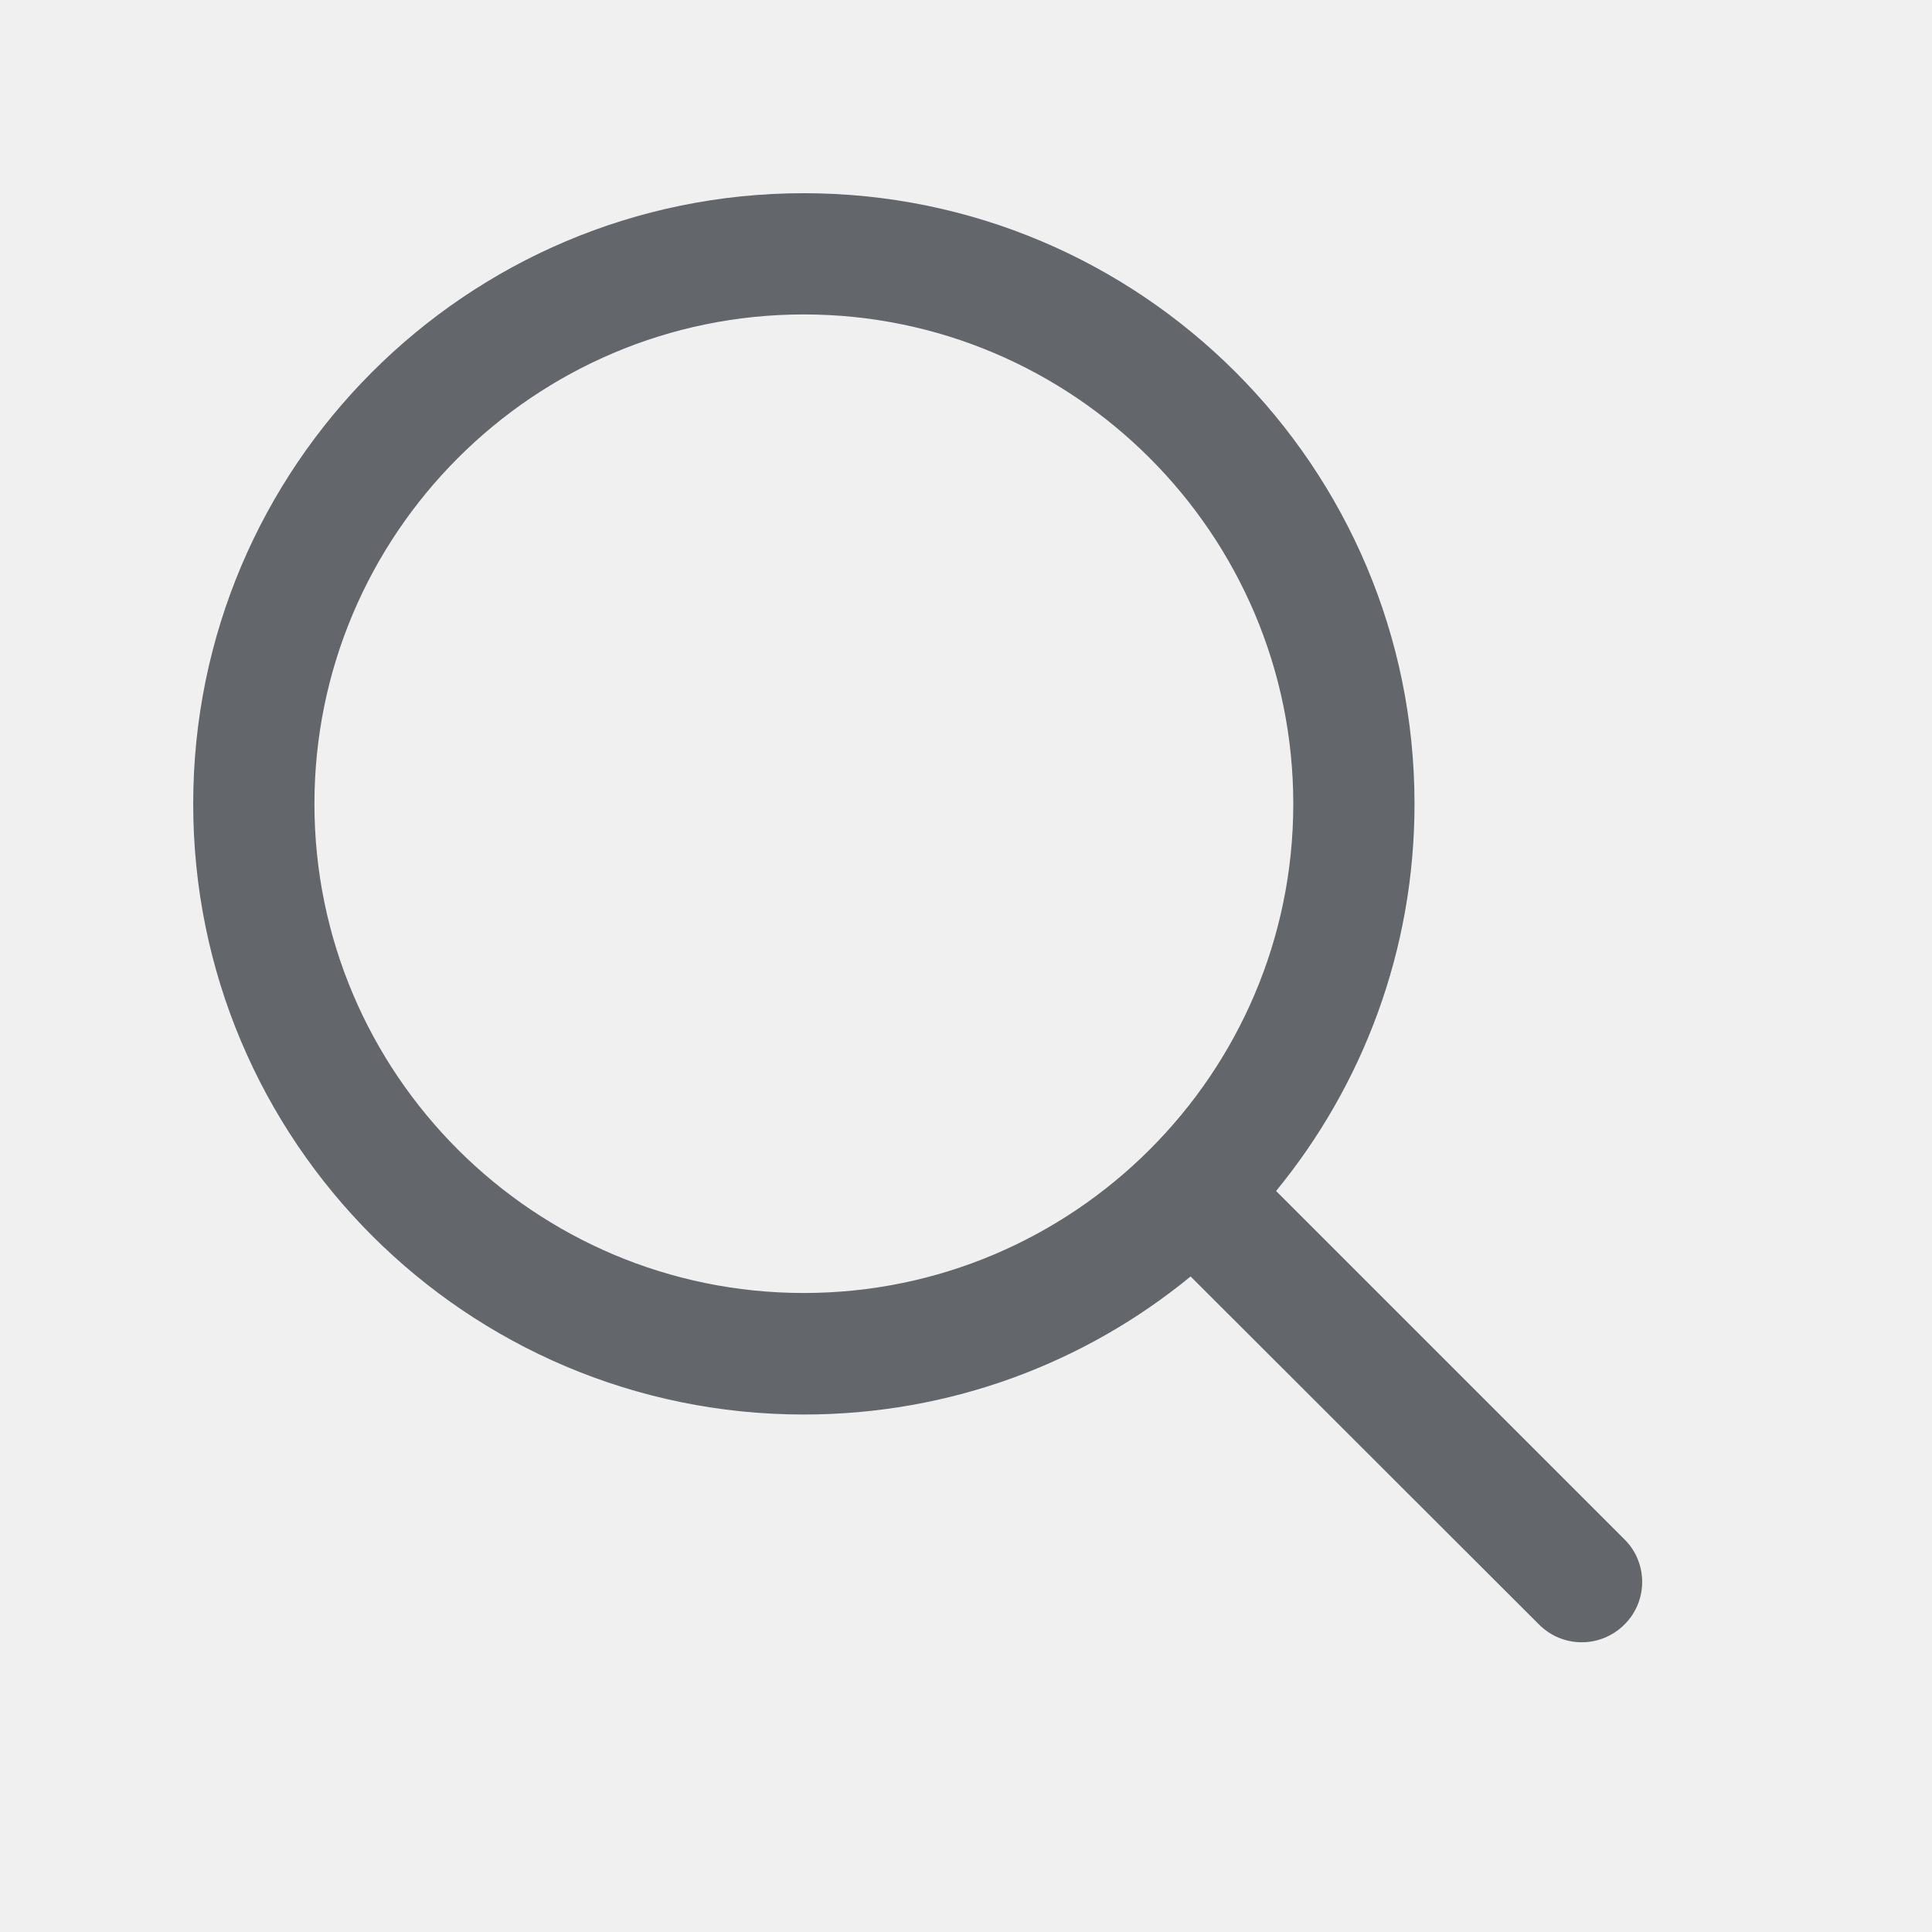
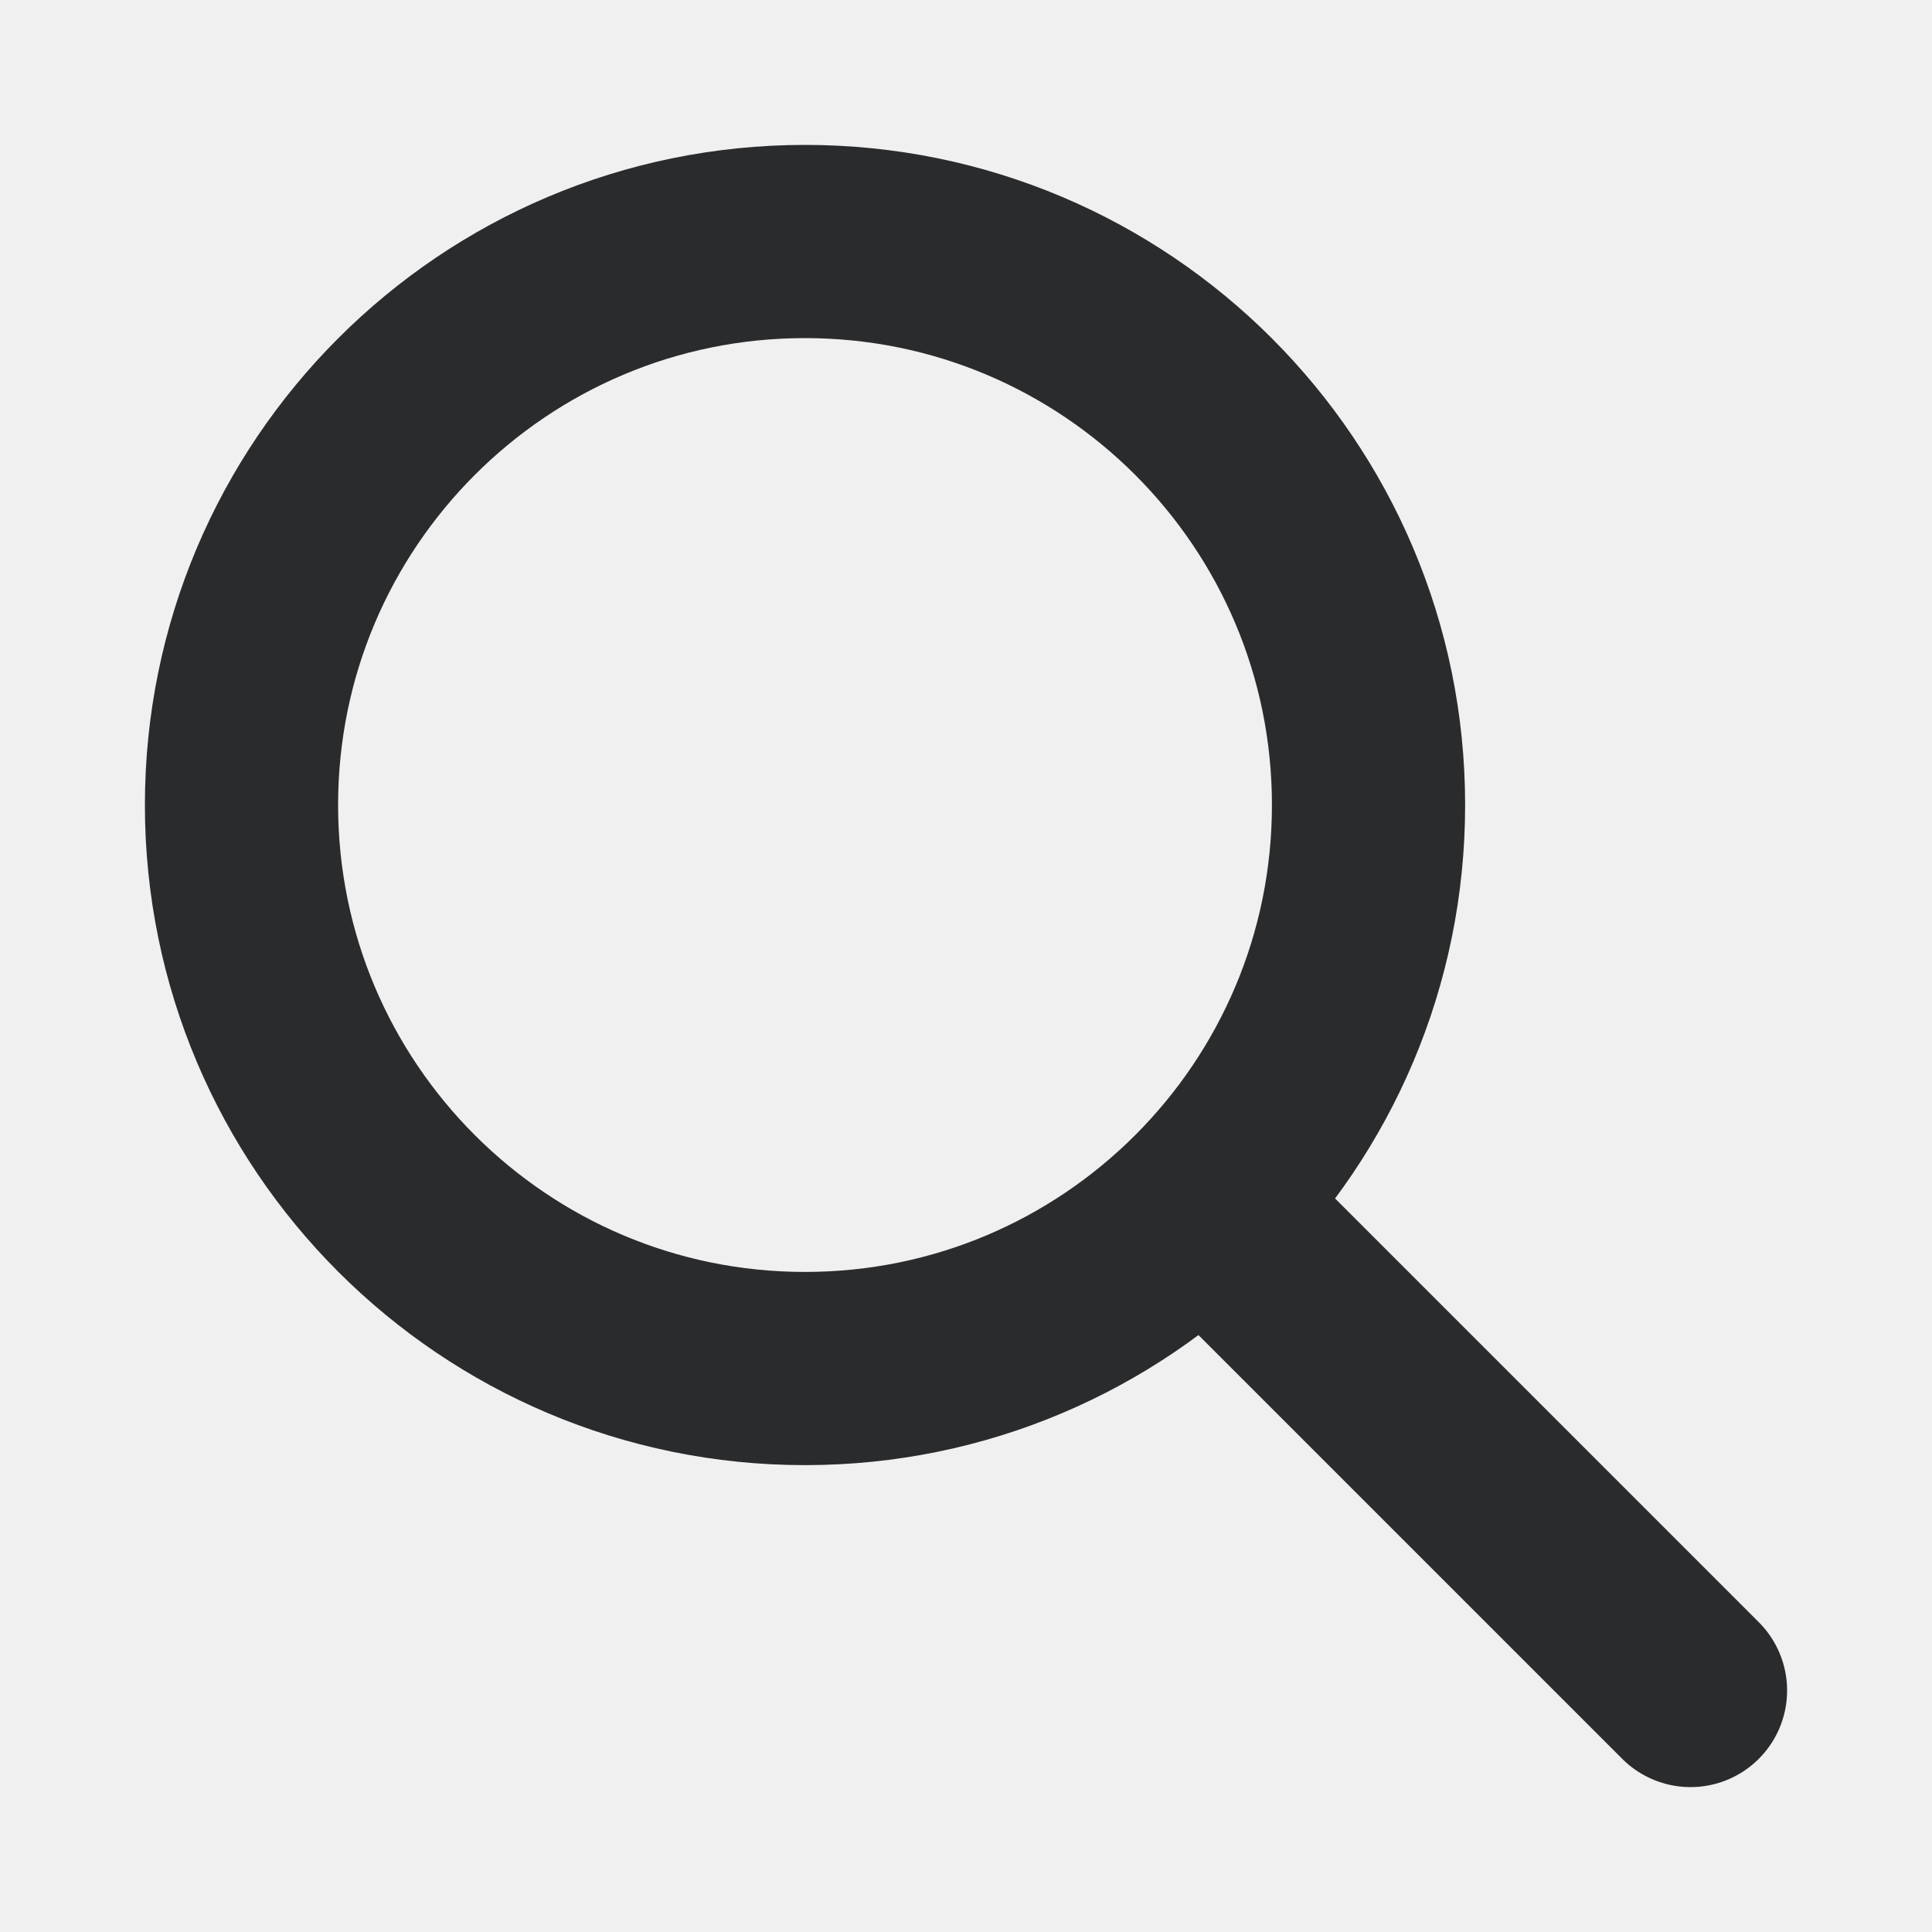
<svg xmlns="http://www.w3.org/2000/svg" width="20" height="20" viewBox="0 0 20 20" fill="none">
-   <g clip-path="url(#clip0_1088_2207)">
-     <path d="M16.816 15.935L13.21 12.329C14.104 11.239 14.643 9.843 14.643 8.322C14.643 4.832 11.811 2 8.321 2C4.829 2 2 4.832 2 8.322C2 11.812 4.829 14.643 8.321 14.643C9.843 14.643 11.236 14.107 12.325 13.214L15.932 16.817C16.177 17.062 16.571 17.062 16.816 16.817C17.061 16.575 17.061 16.177 16.816 15.935ZM8.321 13.385C5.527 13.385 3.255 11.114 3.255 8.322C3.255 5.53 5.527 3.255 8.321 3.255C11.113 3.255 13.388 5.53 13.388 8.322C13.388 11.114 11.113 13.385 8.321 13.385Z" fill="#63666A" />
-   </g>
-   <defs>
-     <clipPath id="clip0_1088_2207">
-       <rect width="20" height="20" fill="white" />
-     </clipPath>
-   </defs>
+   <path d="M17.5 17.5L12.5 12.5M14.167 8.333C14.167 11.555 11.555 14.167 8.333 14.167C5.112 14.167 2.5 11.555 2.5 8.333C2.5 5.112 5.112 2.5 8.333 2.5C11.555 2.5 14.167 5.112 14.167 8.333Z" stroke="#2A2B2D" stroke-width="2" stroke-linecap="round" stroke-linejoin="round" />
</svg>
